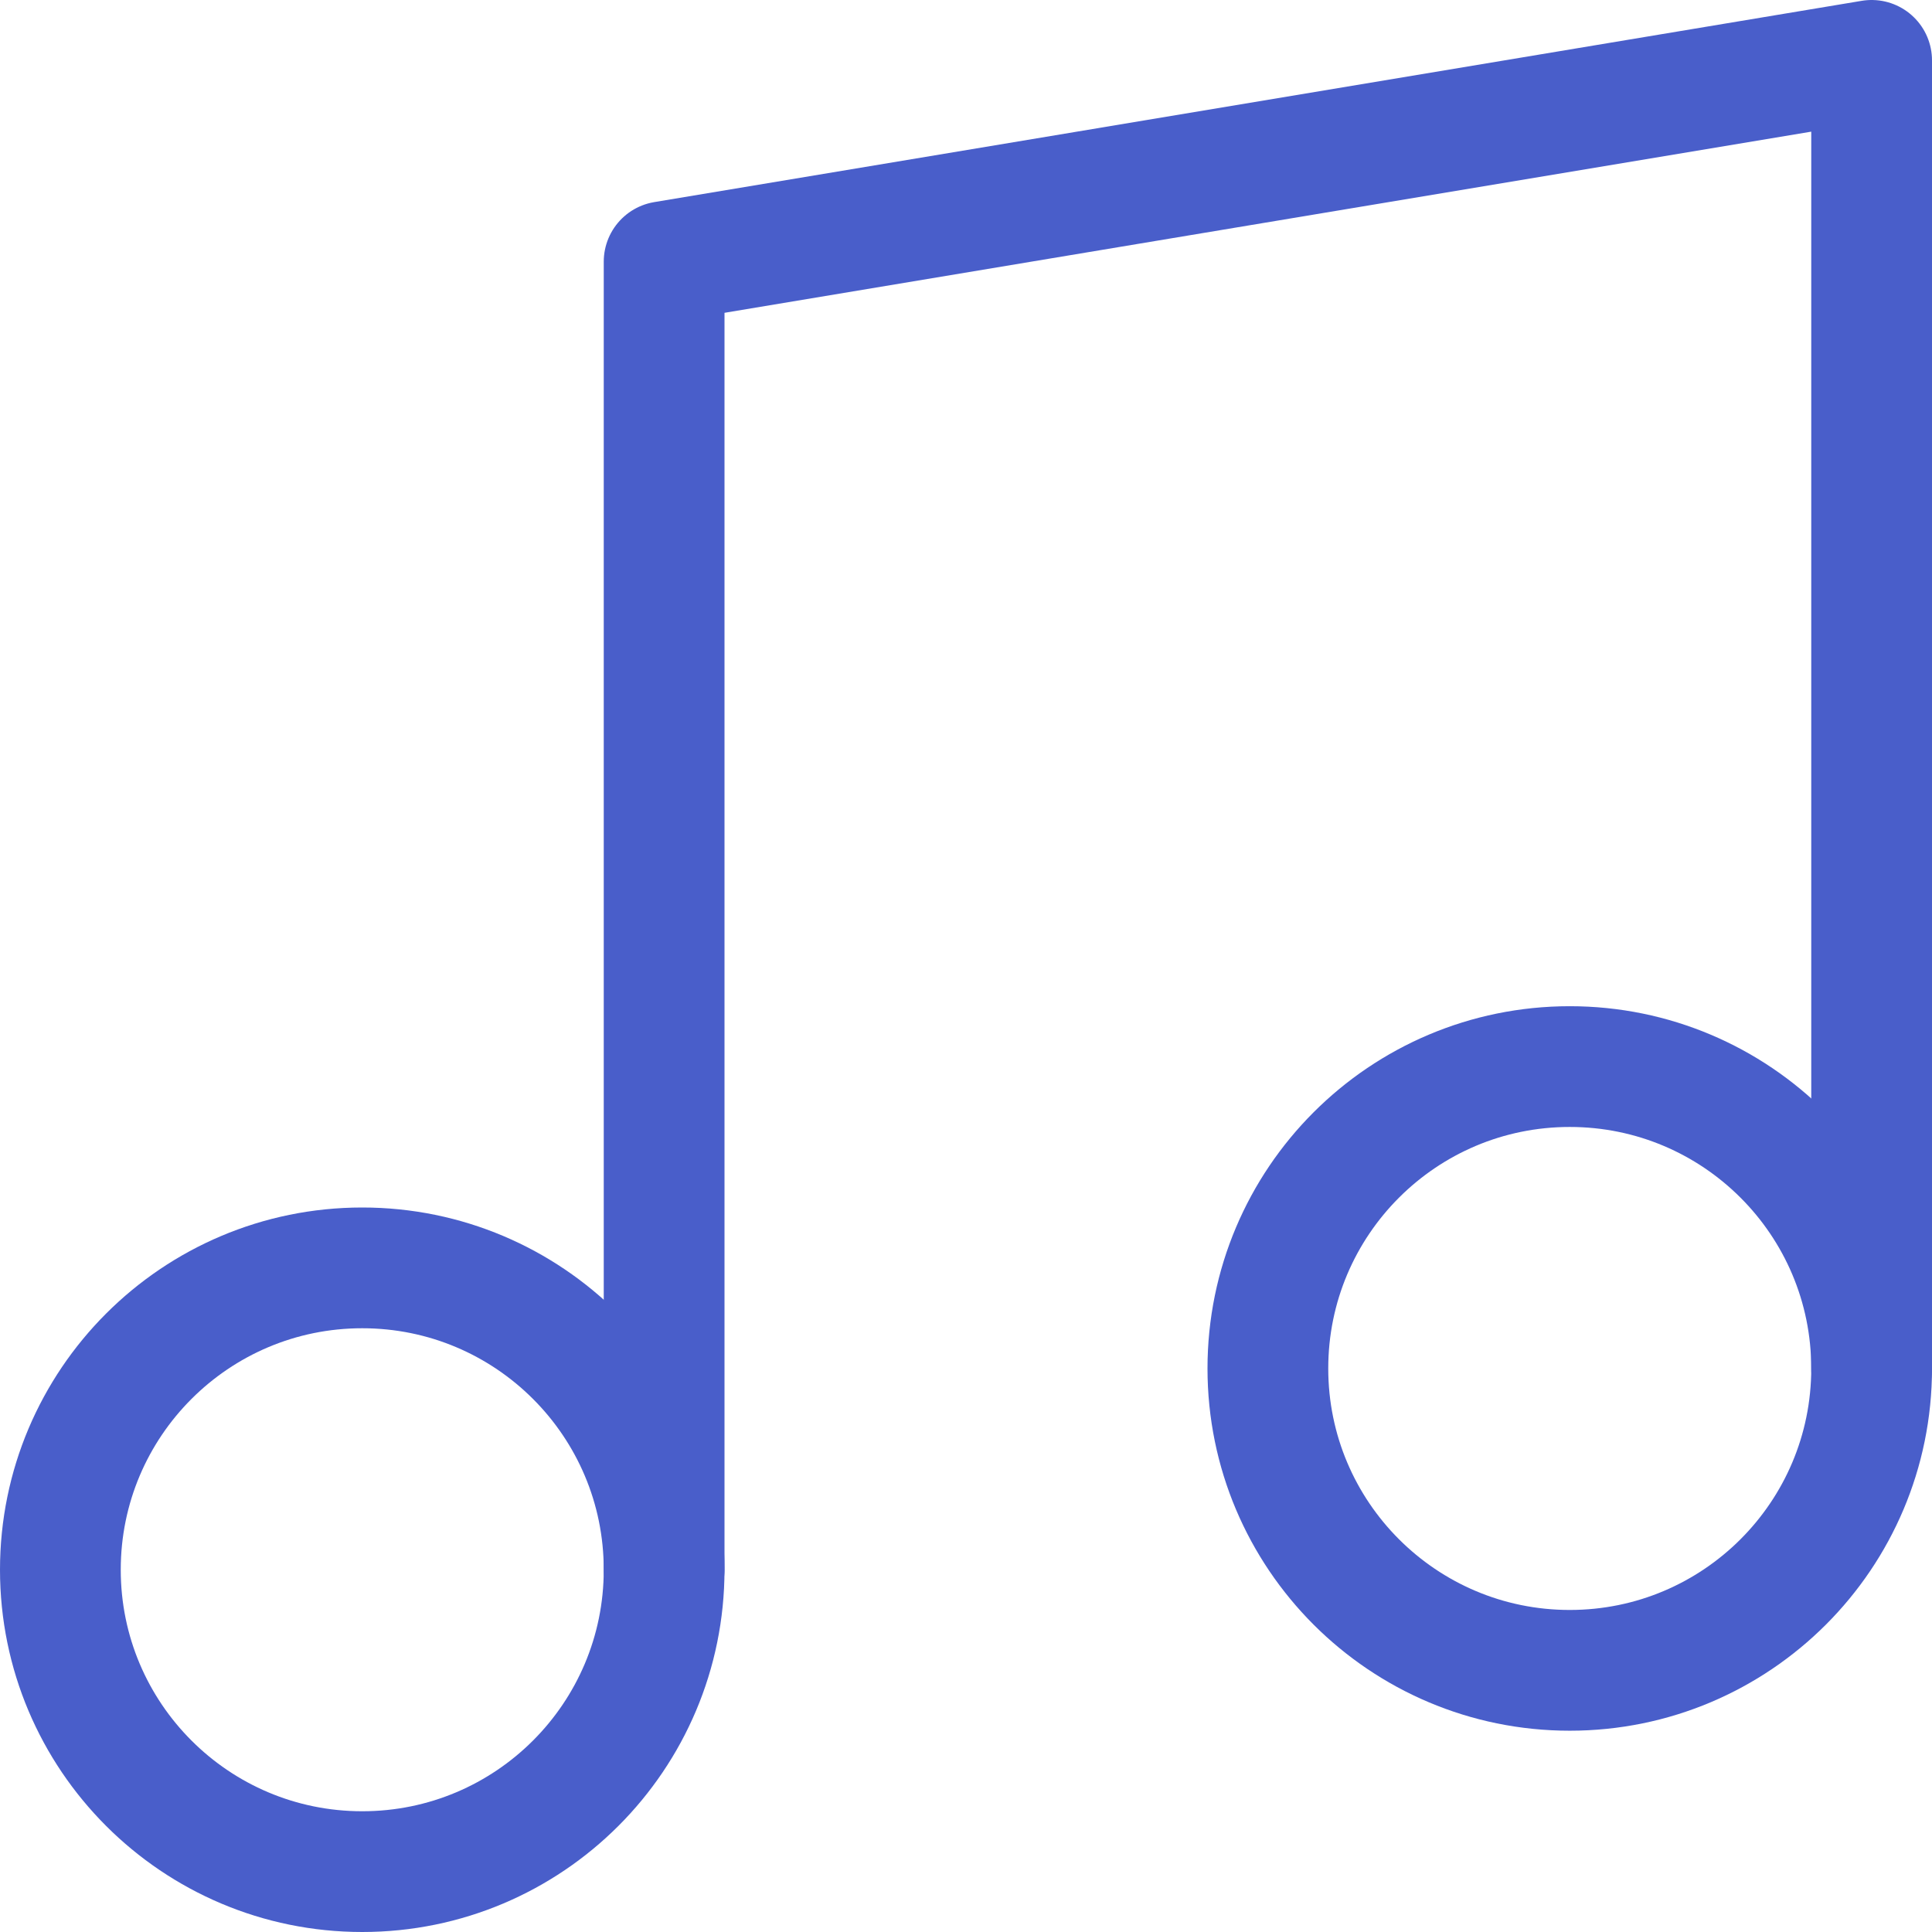
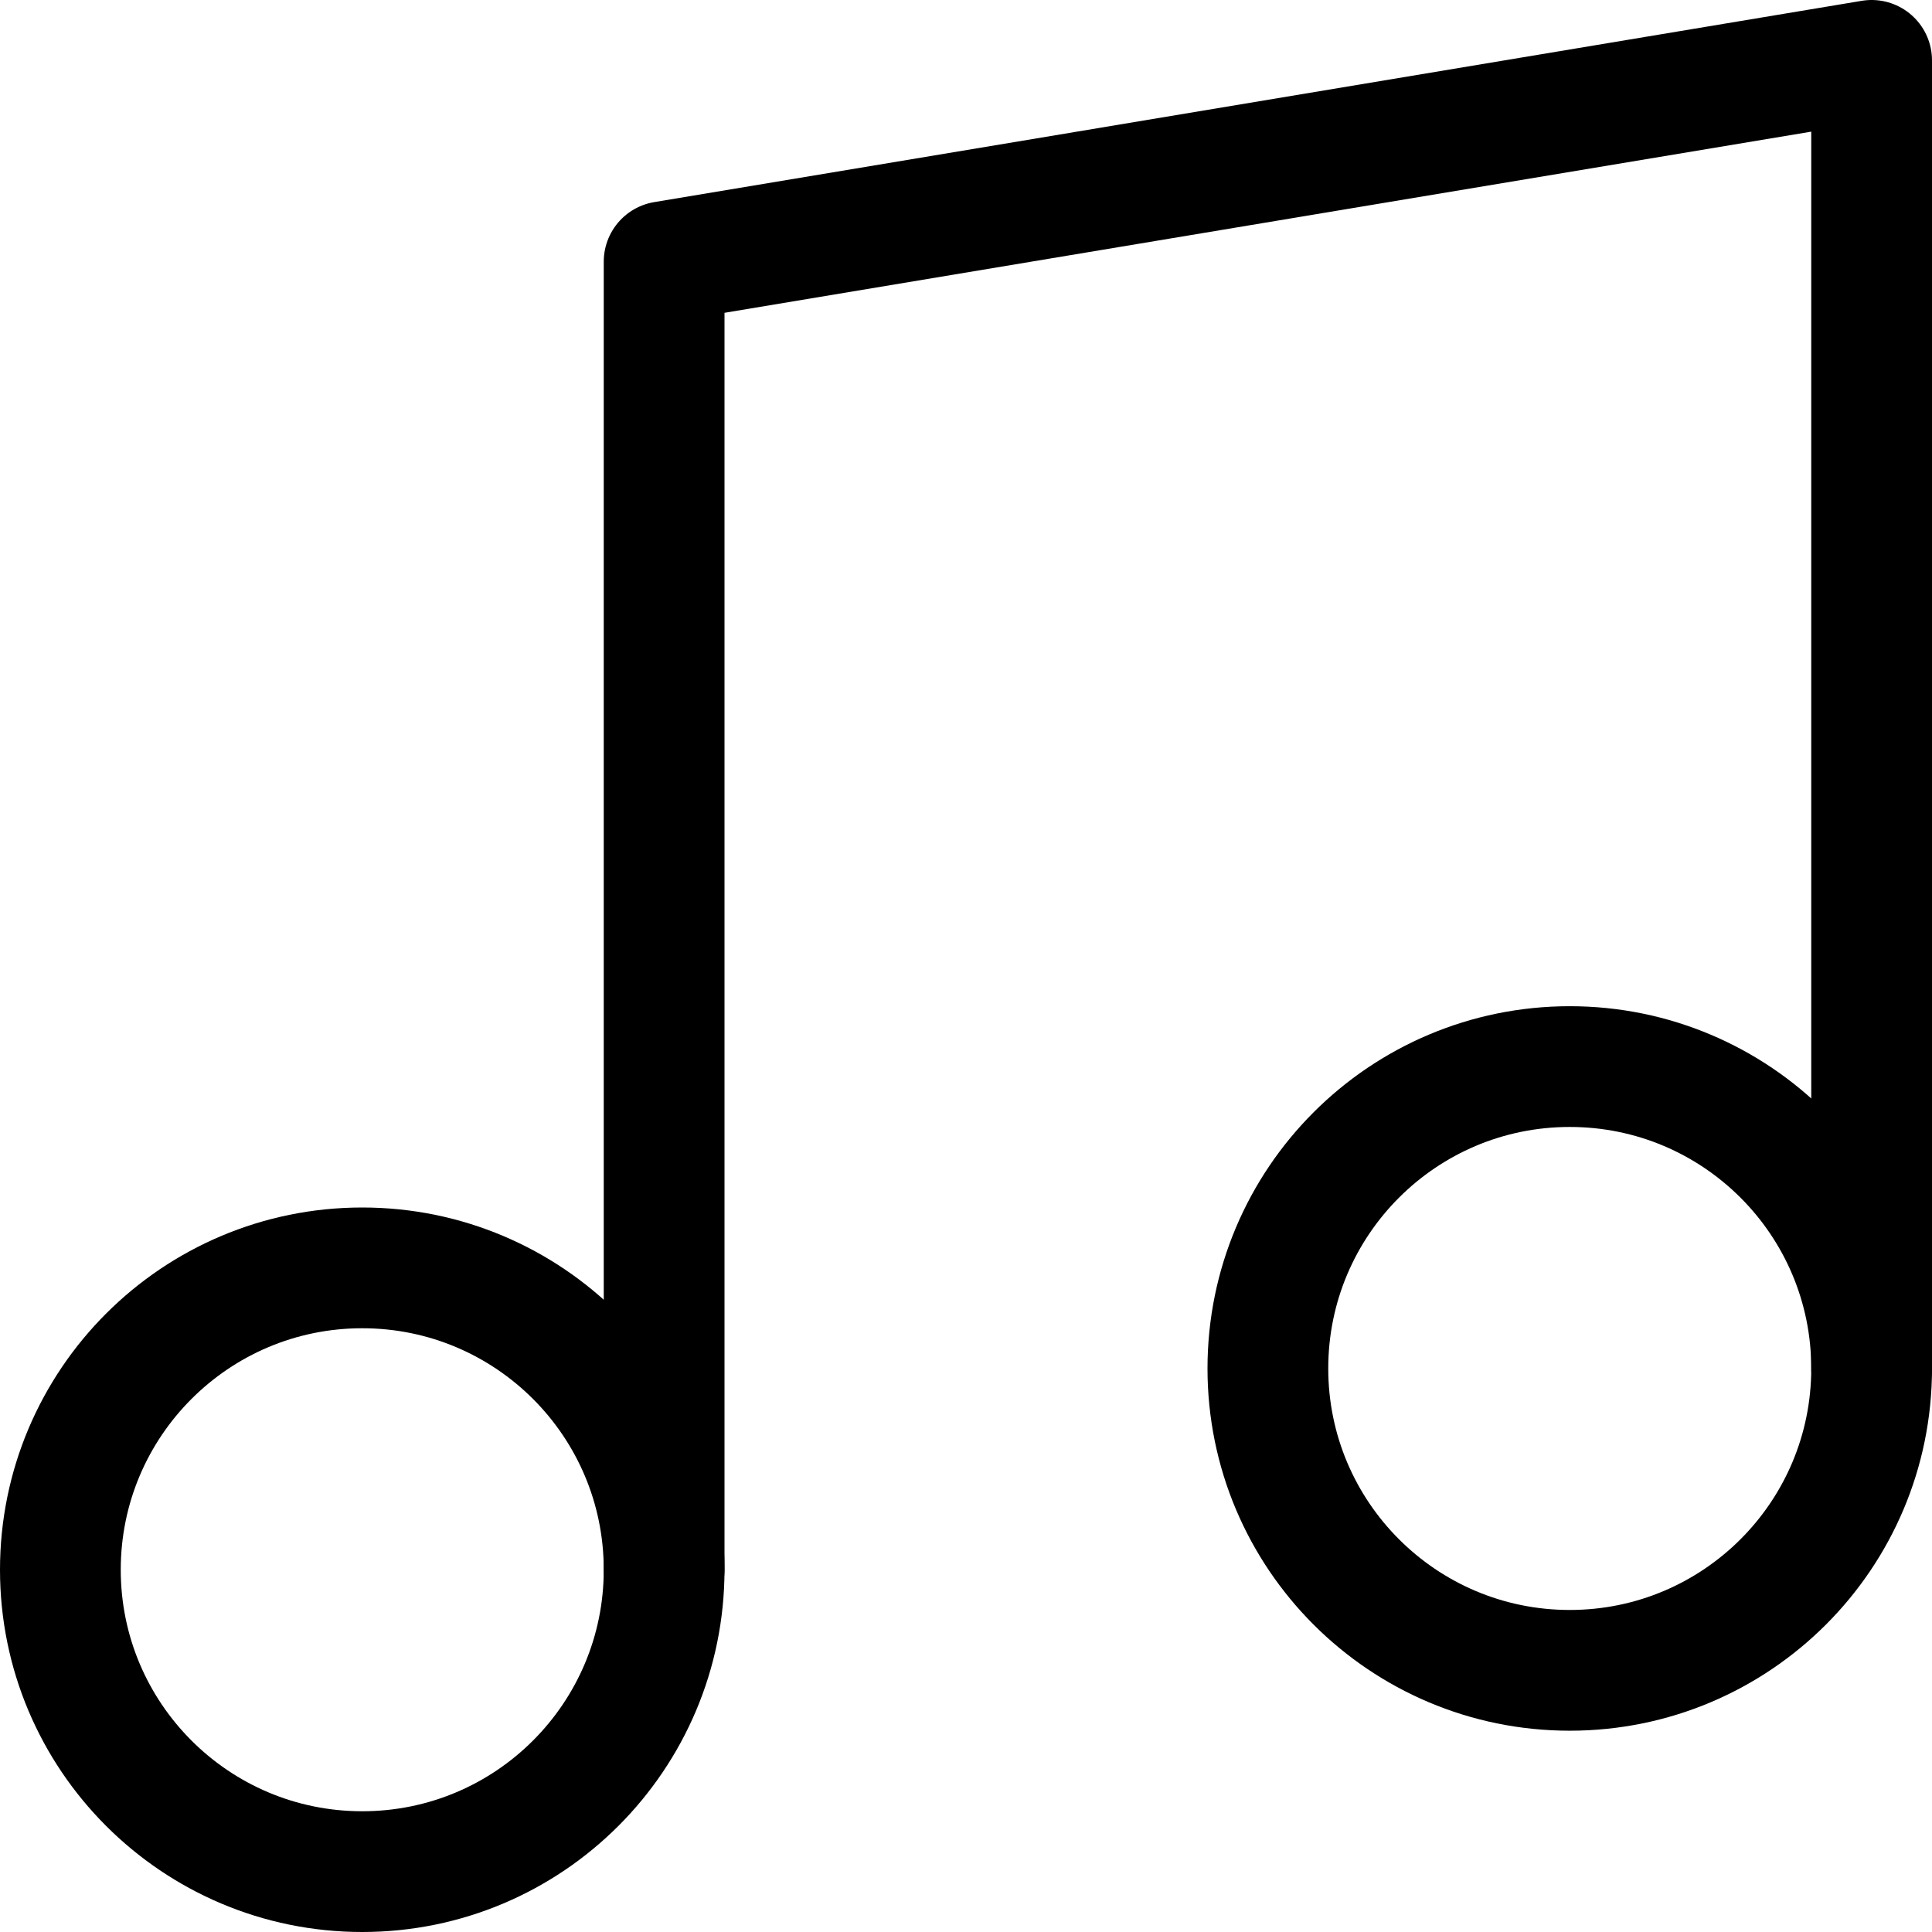
<svg xmlns="http://www.w3.org/2000/svg" fill="none" height="16" viewBox="0 0 16 16" width="16">
-   <g stroke="#495eca" stroke-linecap="round" stroke-linejoin="round">
+   <g stroke="currentColor" stroke-linecap="round" stroke-linejoin="round">
    <path d="m5.5 13v-10.833l10-1.667v10.833" />
    <path d="m3 15.5c1.381 0 2.5-1.119 2.5-2.5s-1.119-2.5-2.5-2.5-2.5 1.119-2.5 2.5 1.119 2.5 2.5 2.5z" />
    <path d="m13 13.833c1.381 0 2.5-1.119 2.5-2.5 0-1.381-1.119-2.5-2.5-2.5s-2.5 1.119-2.5 2.5c0 1.381 1.119 2.5 2.5 2.5z" />
  </g>
</svg>
